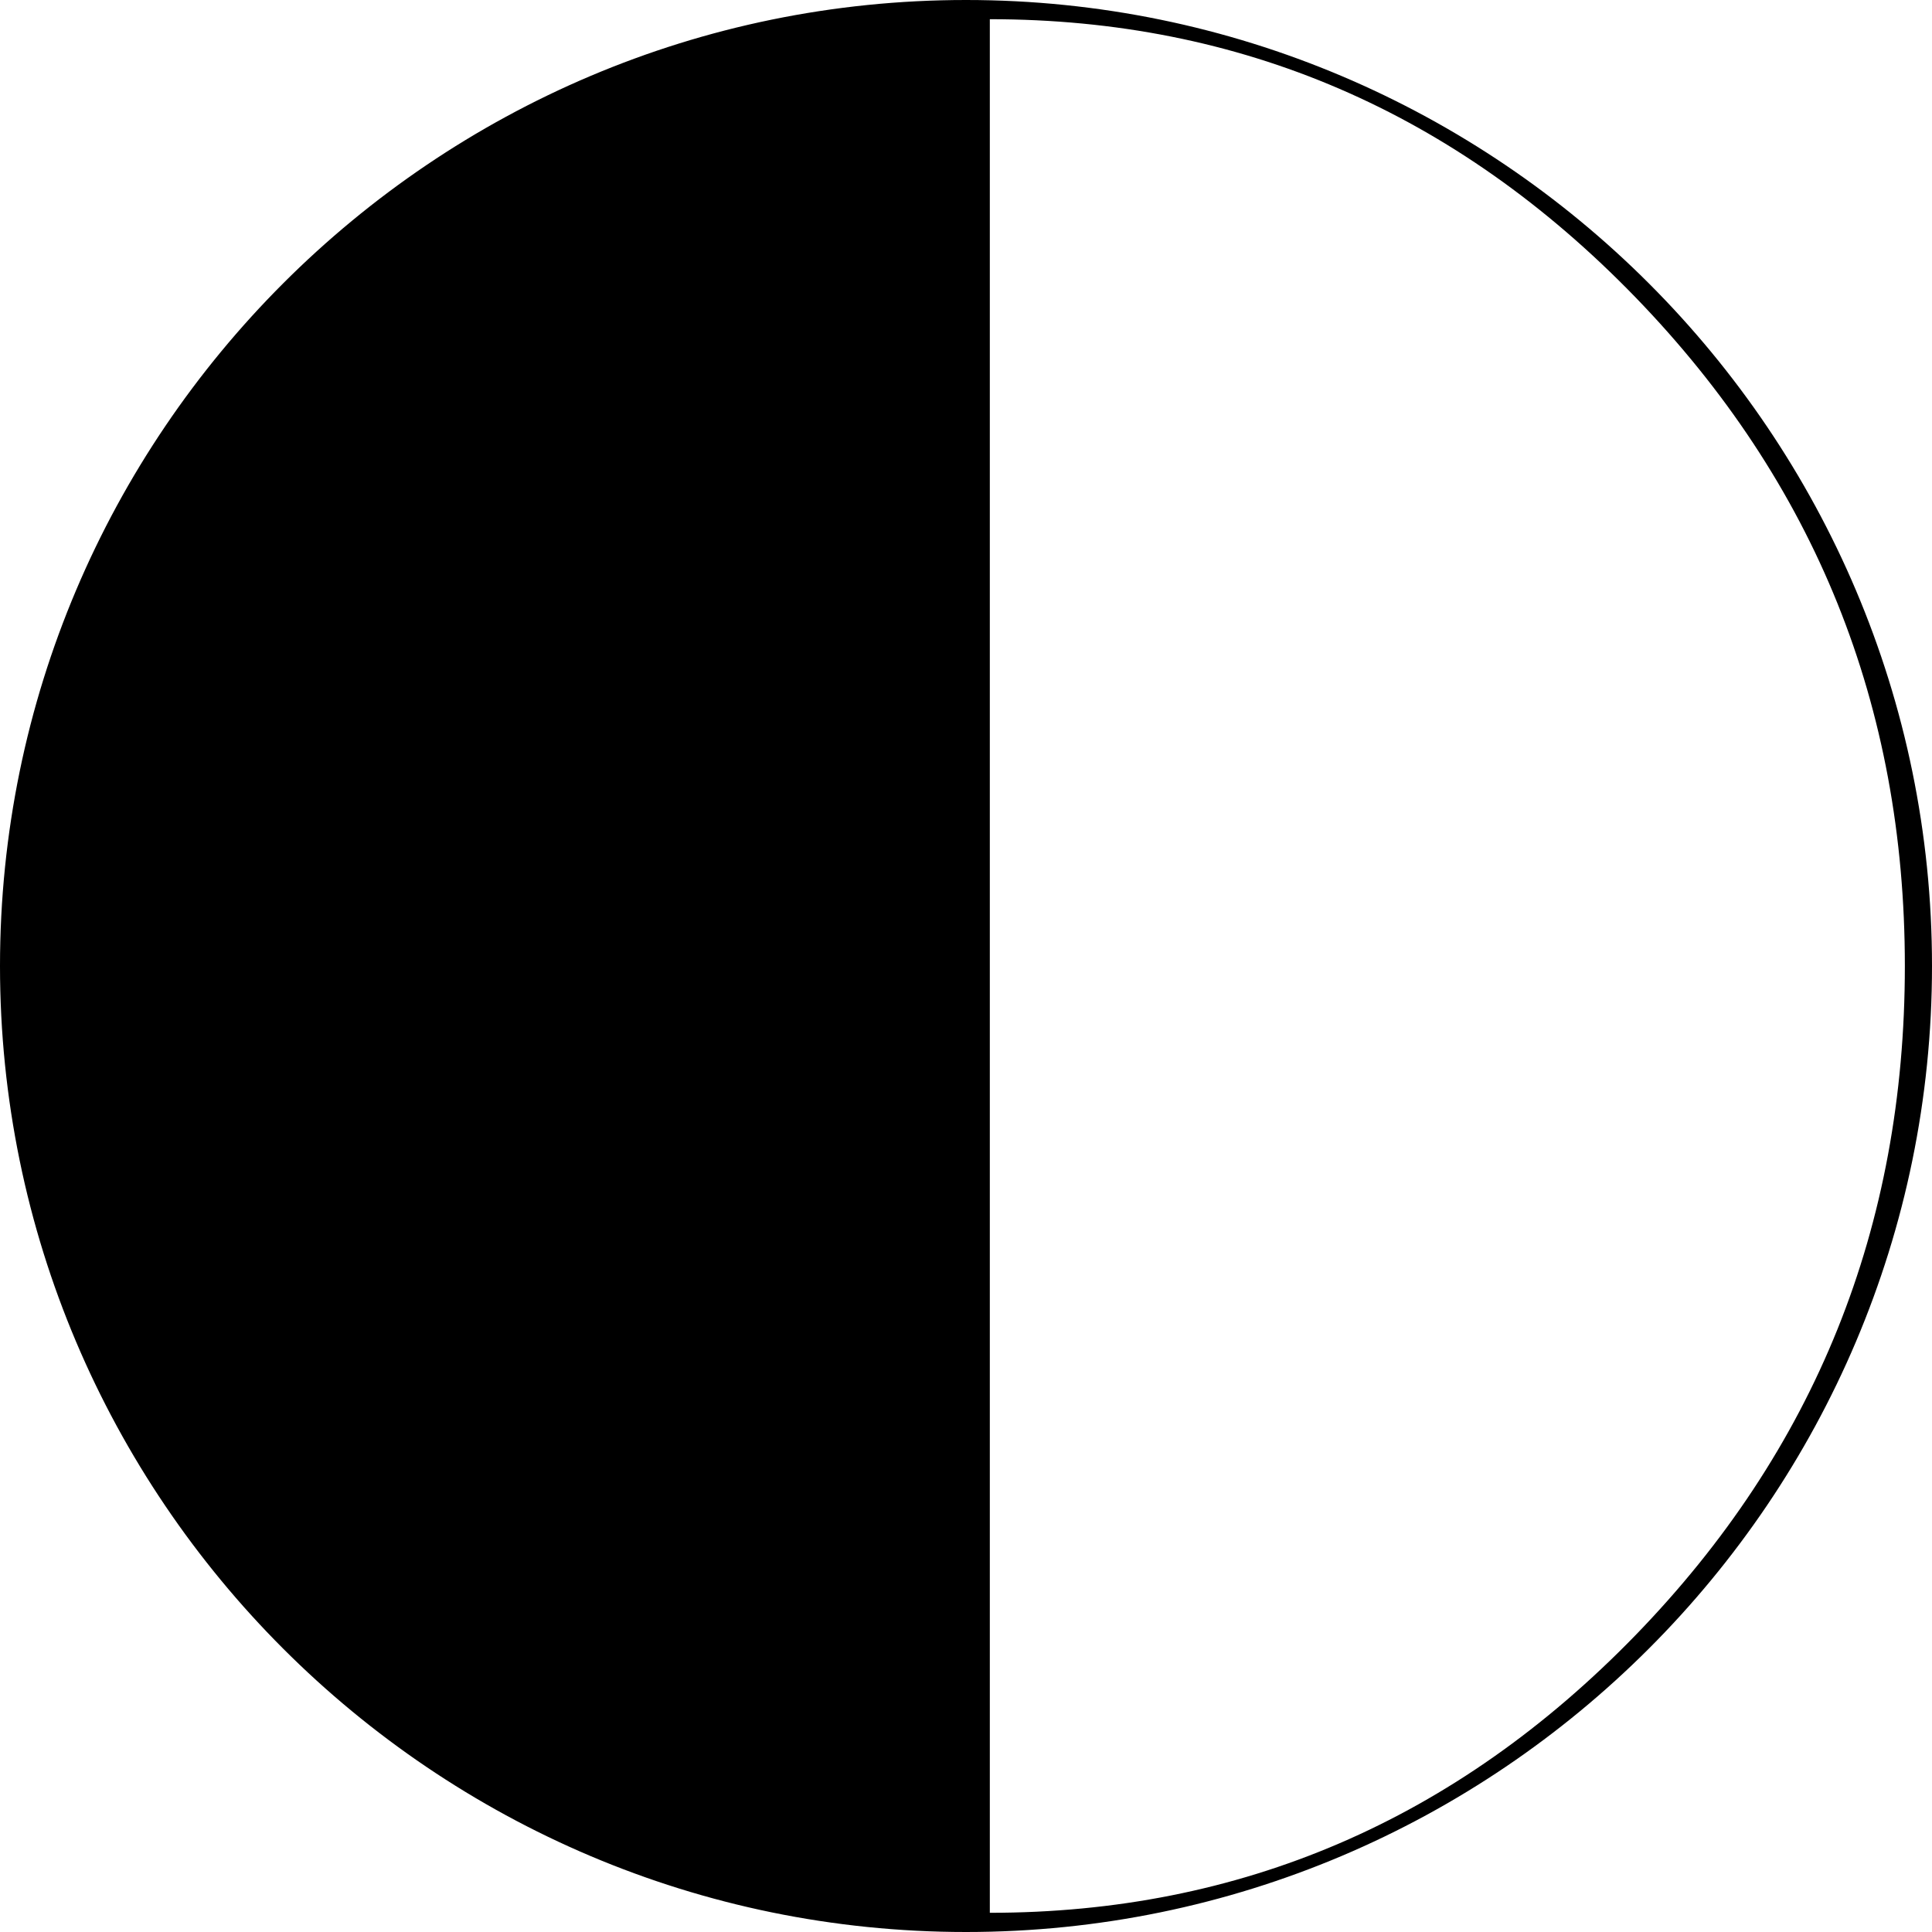
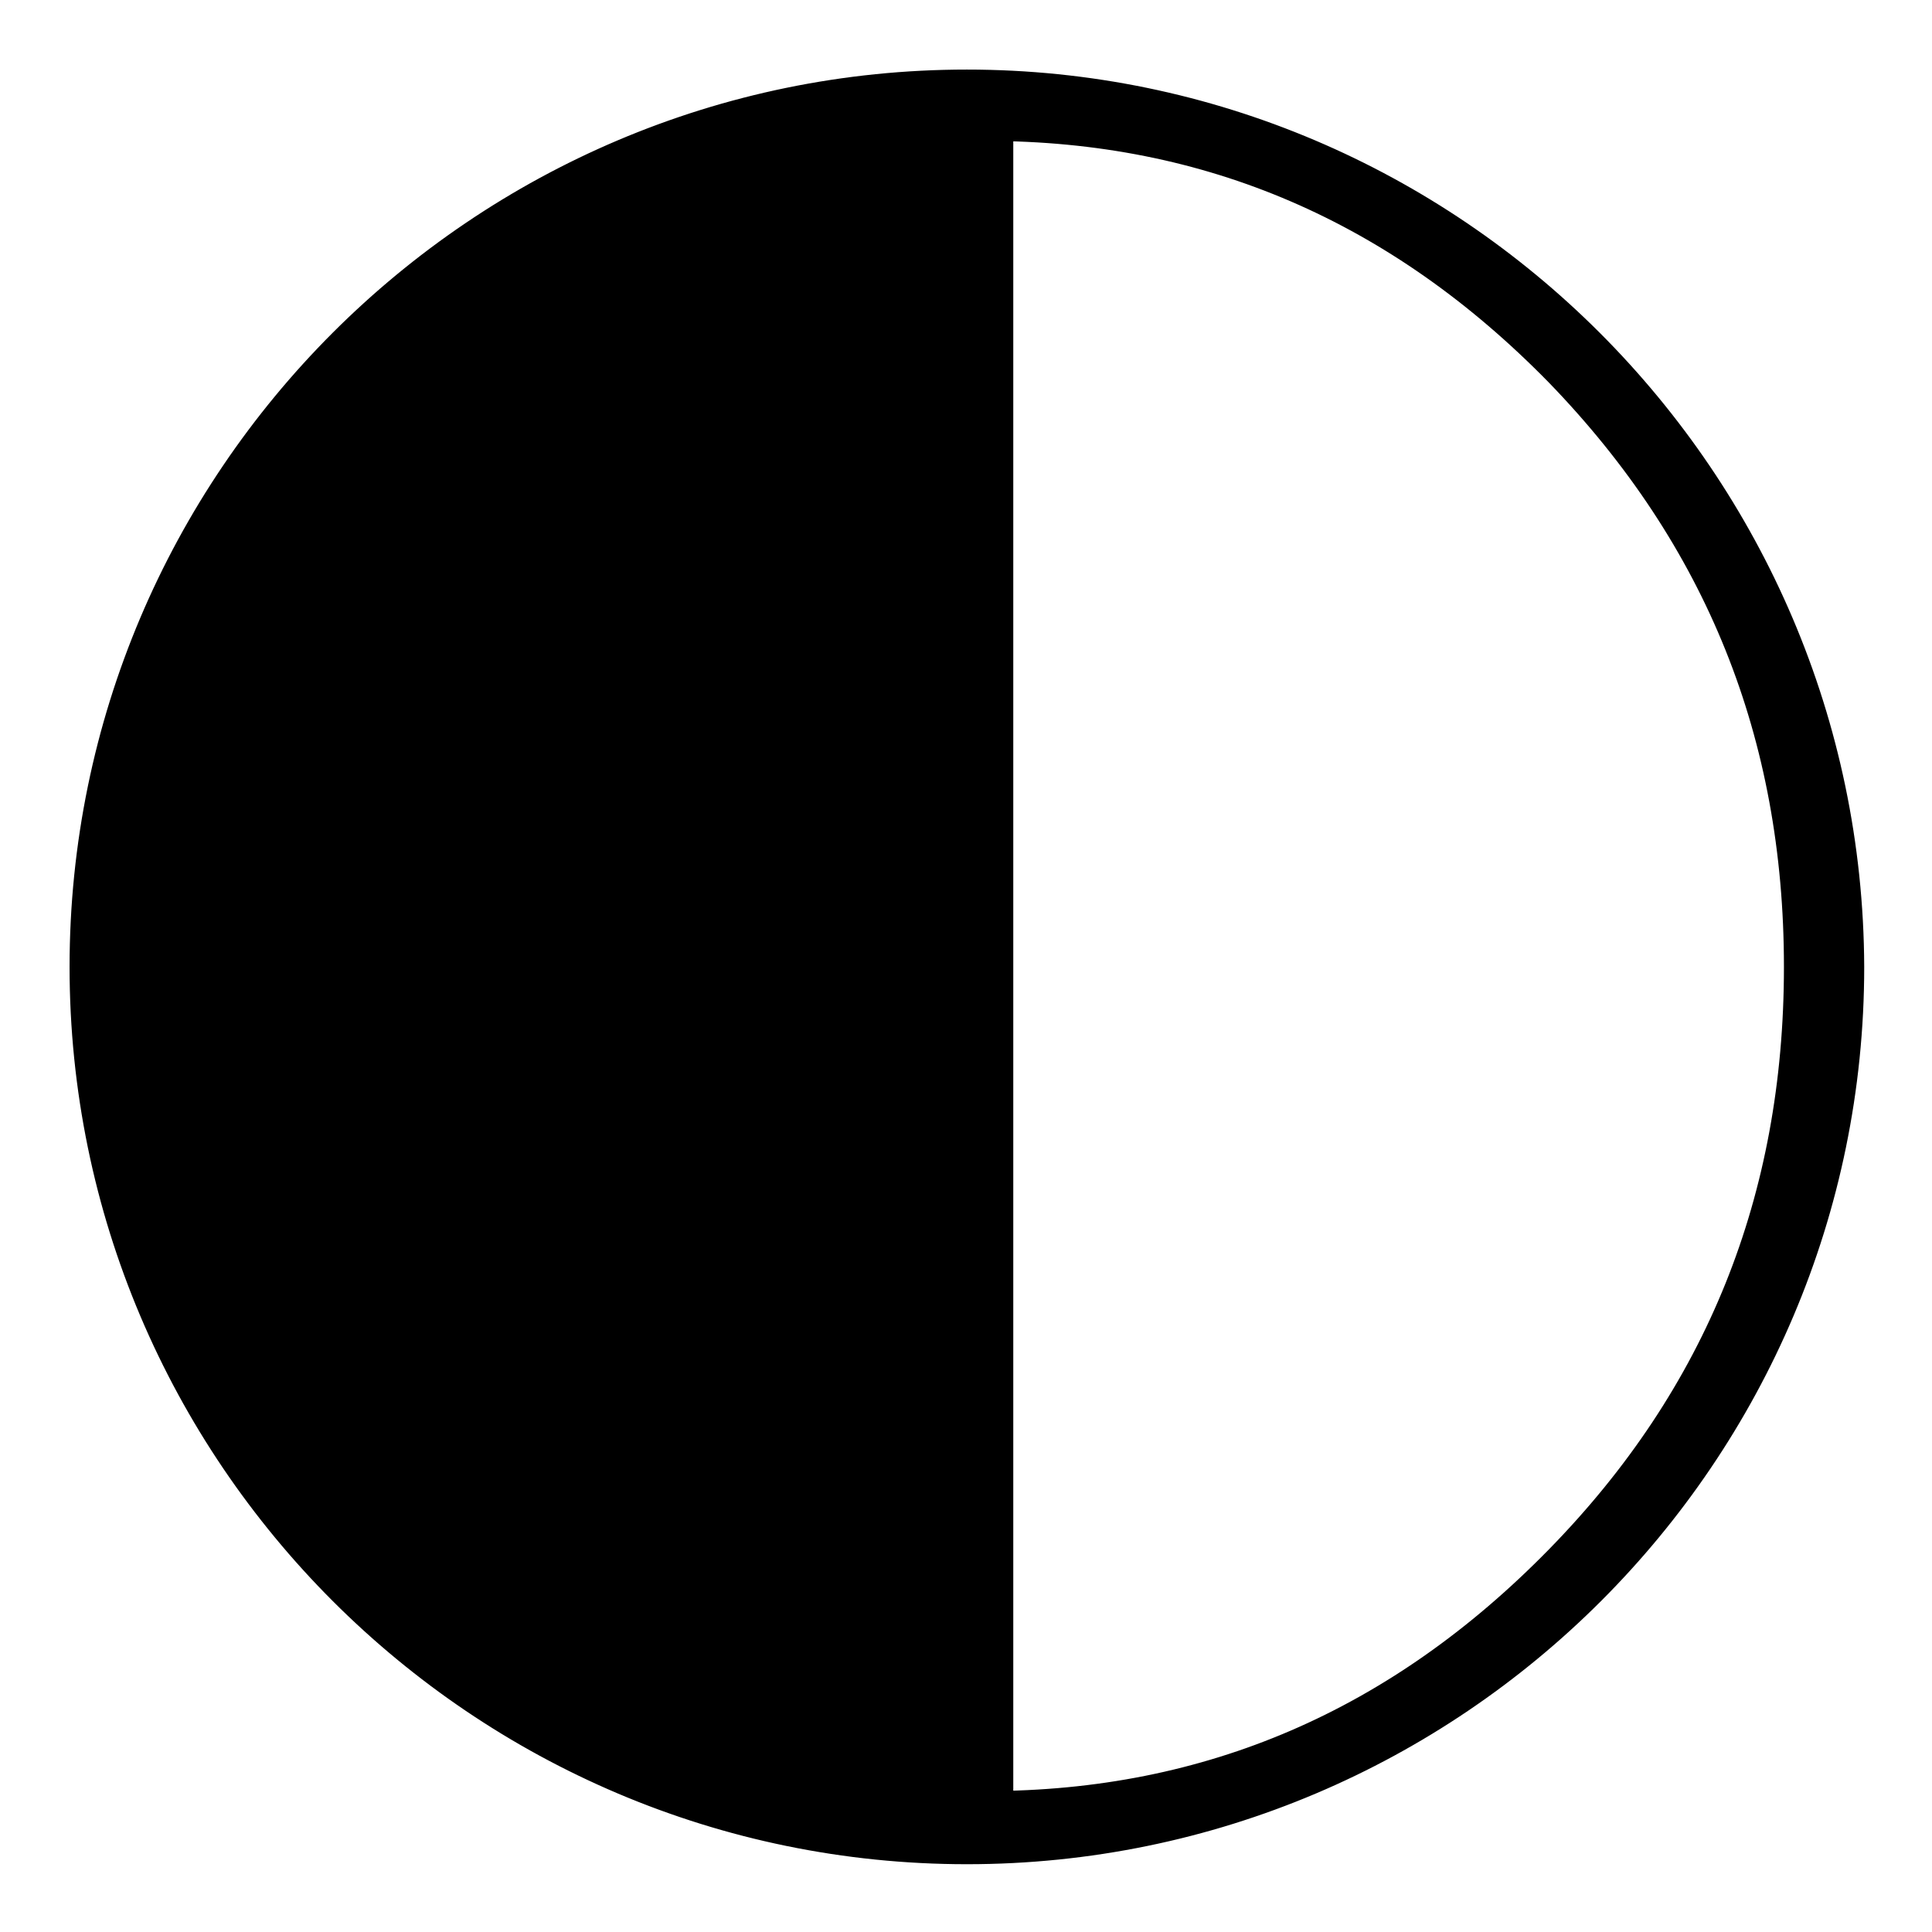
- <svg xmlns="http://www.w3.org/2000/svg" version="1.1" id="Capa_1" x="0px" y="0px" width="108.336px" height="108.336px" viewBox="0 0 108.336 108.336" style="enable-background:new 0 0 108.336 108.336;" xml:space="preserve">
+ <svg xmlns="http://www.w3.org/2000/svg" version="1.1" id="Capa_1" x="0px" y="0px" viewBox="0 0 108.3 108.3" style="enable-background:new 0 0 108.3 108.3;" xml:space="preserve">
+   <style type="text/css">
+ 	.st0{stroke:#000000;stroke-width:3;stroke-miterlimit:10;}
+ </style>
  <g>
-     <path d="M54.168,0C24.3,0,0,24.3,0,54.168c0,29.869,24.3,54.168,54.168,54.168s54.168-24.299,54.168-54.168   C108.336,24.3,84.036,0,54.168,0z M91.702,91.701c-10.076,10.372-22.142,15.558-36.198,15.558V1.077   c14.057,0,26.122,5.197,36.198,15.588c10.073,10.396,15.112,22.895,15.112,37.503C106.814,68.816,101.775,81.327,91.702,91.701z" />
+     <path class="st0" d="M54.2,5.4C27.3,5.4,5.4,27.3,5.4,54.2c0,26.9,21.9,48.8,48.8,48.8s48.8-21.9,48.8-48.8   C102.9,27.3,81,5.4,54.2,5.4z M87.9,87.9c-9.1,9.3-19.9,14-32.6,14V6.4c12.7,0,23.5,4.7,32.6,14c9.1,9.4,13.6,20.6,13.6,33.8   C101.5,67.4,97,78.6,87.9,87.9z" />
  </g>
-   <g>
- </g>
-   <g>
- </g>
-   <g>
- </g>
-   <g>
- </g>
-   <g>
- </g>
-   <g>
- </g>
-   <g>
- </g>
-   <g>
- </g>
-   <g>
- </g>
-   <g>
- </g>
-   <g>
- </g>
-   <g>
- </g>
-   <g>
- </g>
-   <g>
- </g>
-   <g>
- </g>
</svg>
